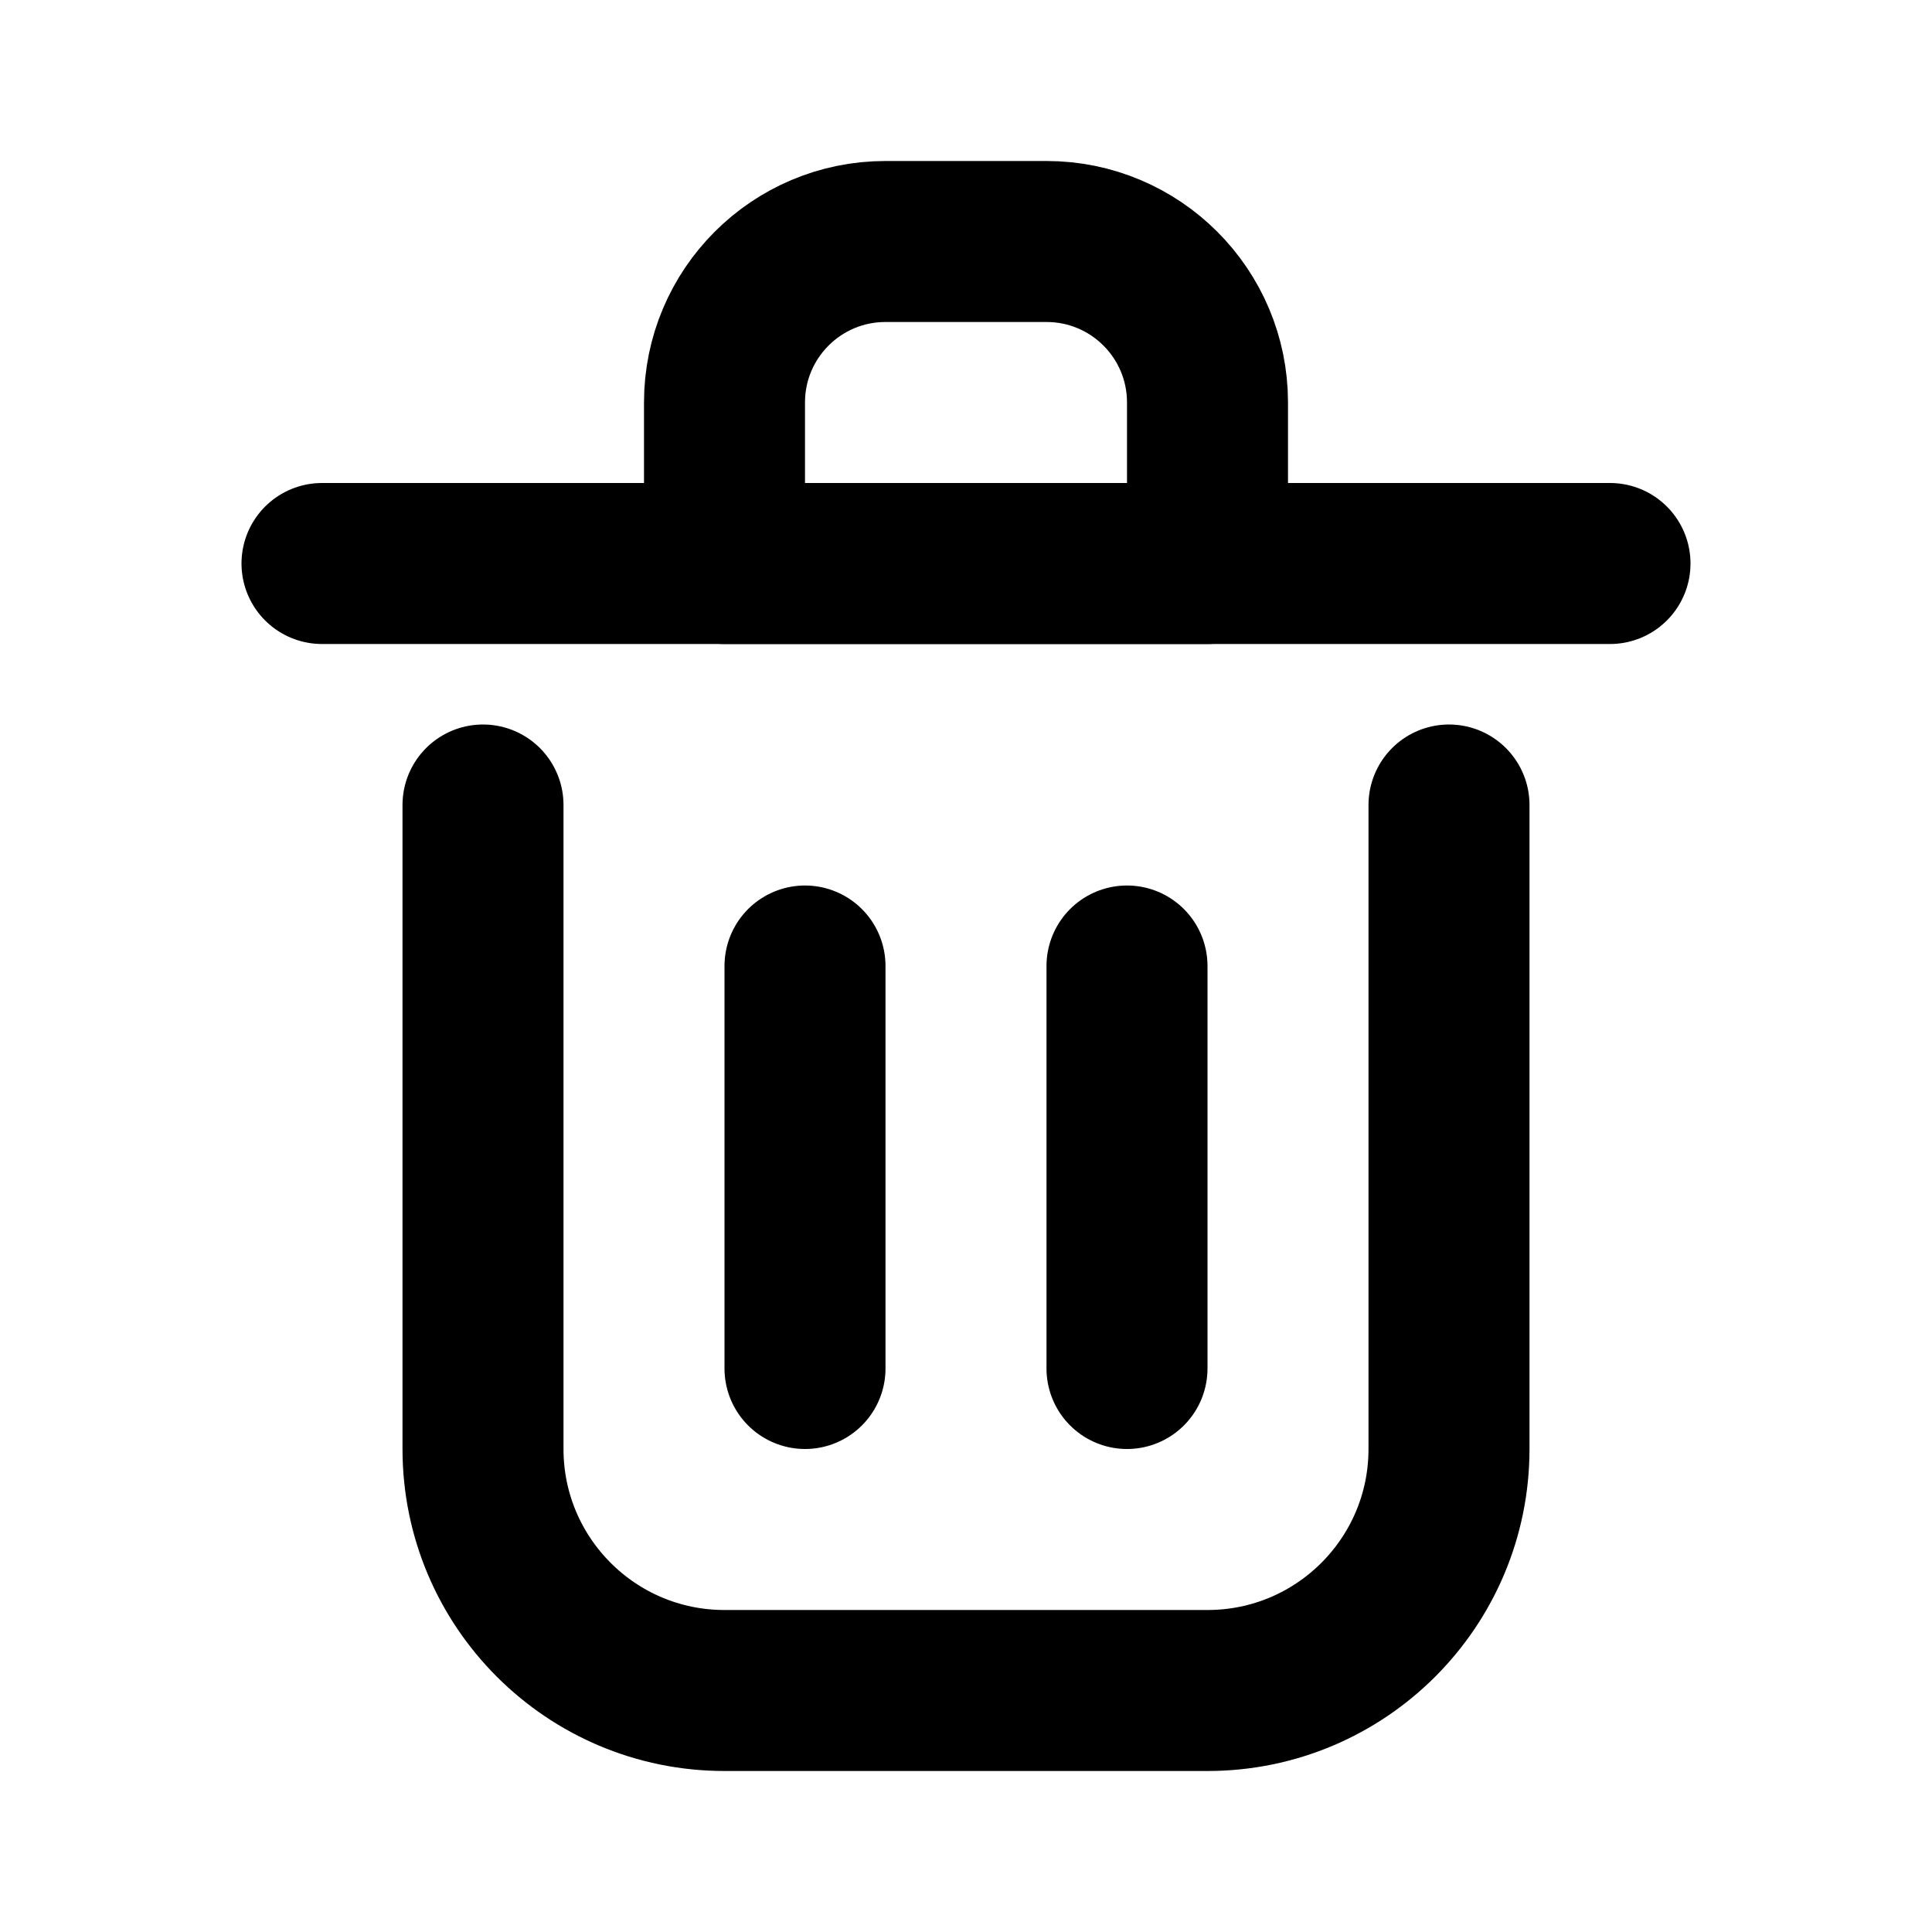
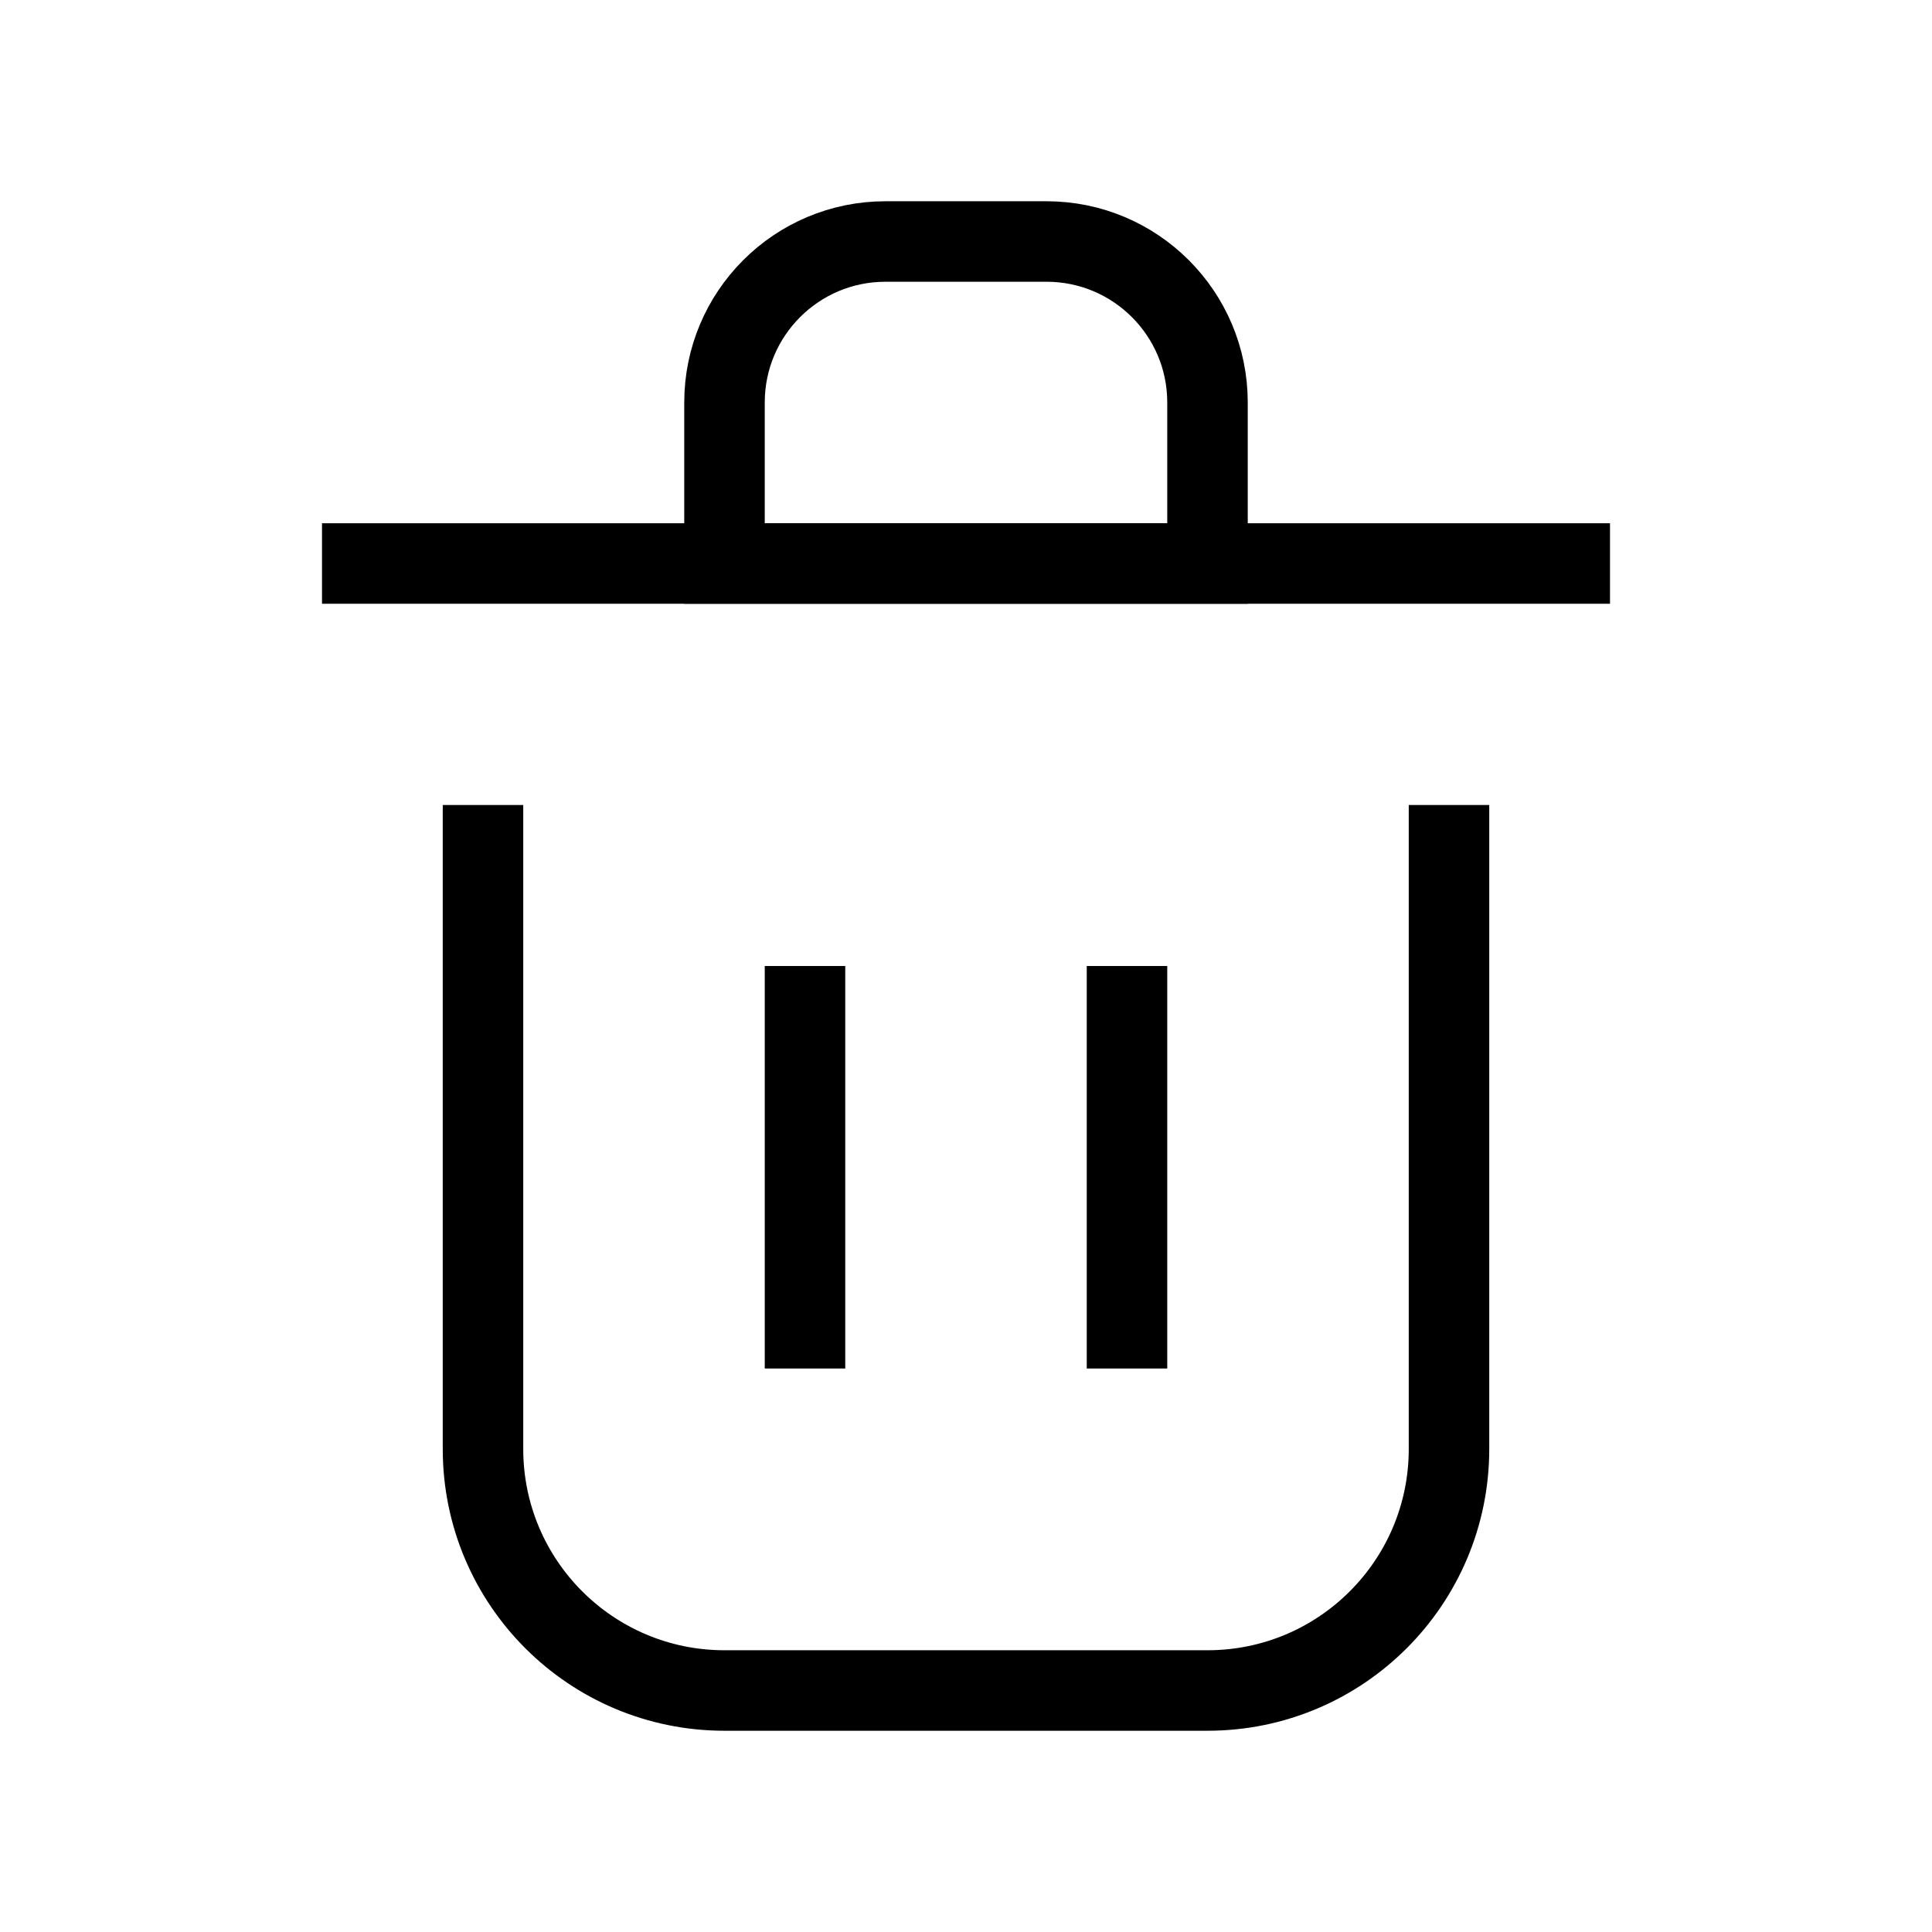
<svg xmlns="http://www.w3.org/2000/svg" width="800px" height="800px" viewBox="0 0 24 24" fill="none">
-   <path d="M10 12V17" stroke="#000000" stroke-width="2" stroke-linecap="round" stroke-linejoin="round" />
-   <path d="M14 12V17" stroke="#000000" stroke-width="2" stroke-linecap="round" stroke-linejoin="round" />
-   <path d="M4 7H20" stroke="#000000" stroke-width="2" stroke-linecap="round" stroke-linejoin="round" />
-   <path d="M6 10V18C6 19.657 7.343 21 9 21H15C16.657 21 18 19.657 18 18V10" stroke="#000000" stroke-width="2" stroke-linecap="round" stroke-linejoin="round" />
-   <path d="M9 5C9 3.895 9.895 3 11 3H13C14.105 3 15 3.895 15 5V7H9V5Z" stroke="#000000" stroke-width="2" stroke-linecap="round" stroke-linejoin="round" />
+   <path d="M10 12V17" stroke="#000000" strokeWidth="2" strokeLinecap="round" strokeLinejoin="round" />
+   <path d="M14 12V17" stroke="#000000" strokeWidth="2" strokeLinecap="round" strokeLinejoin="round" />
+   <path d="M4 7H20" stroke="#000000" strokeWidth="2" strokeLinecap="round" strokeLinejoin="round" />
+   <path d="M6 10V18C6 19.657 7.343 21 9 21H15C16.657 21 18 19.657 18 18V10" stroke="#000000" strokeWidth="2" strokeLinecap="round" strokeLinejoin="round" />
+   <path d="M9 5C9 3.895 9.895 3 11 3H13C14.105 3 15 3.895 15 5V7H9V5Z" stroke="#000000" strokeWidth="2" strokeLinecap="round" strokeLinejoin="round" />
</svg>
